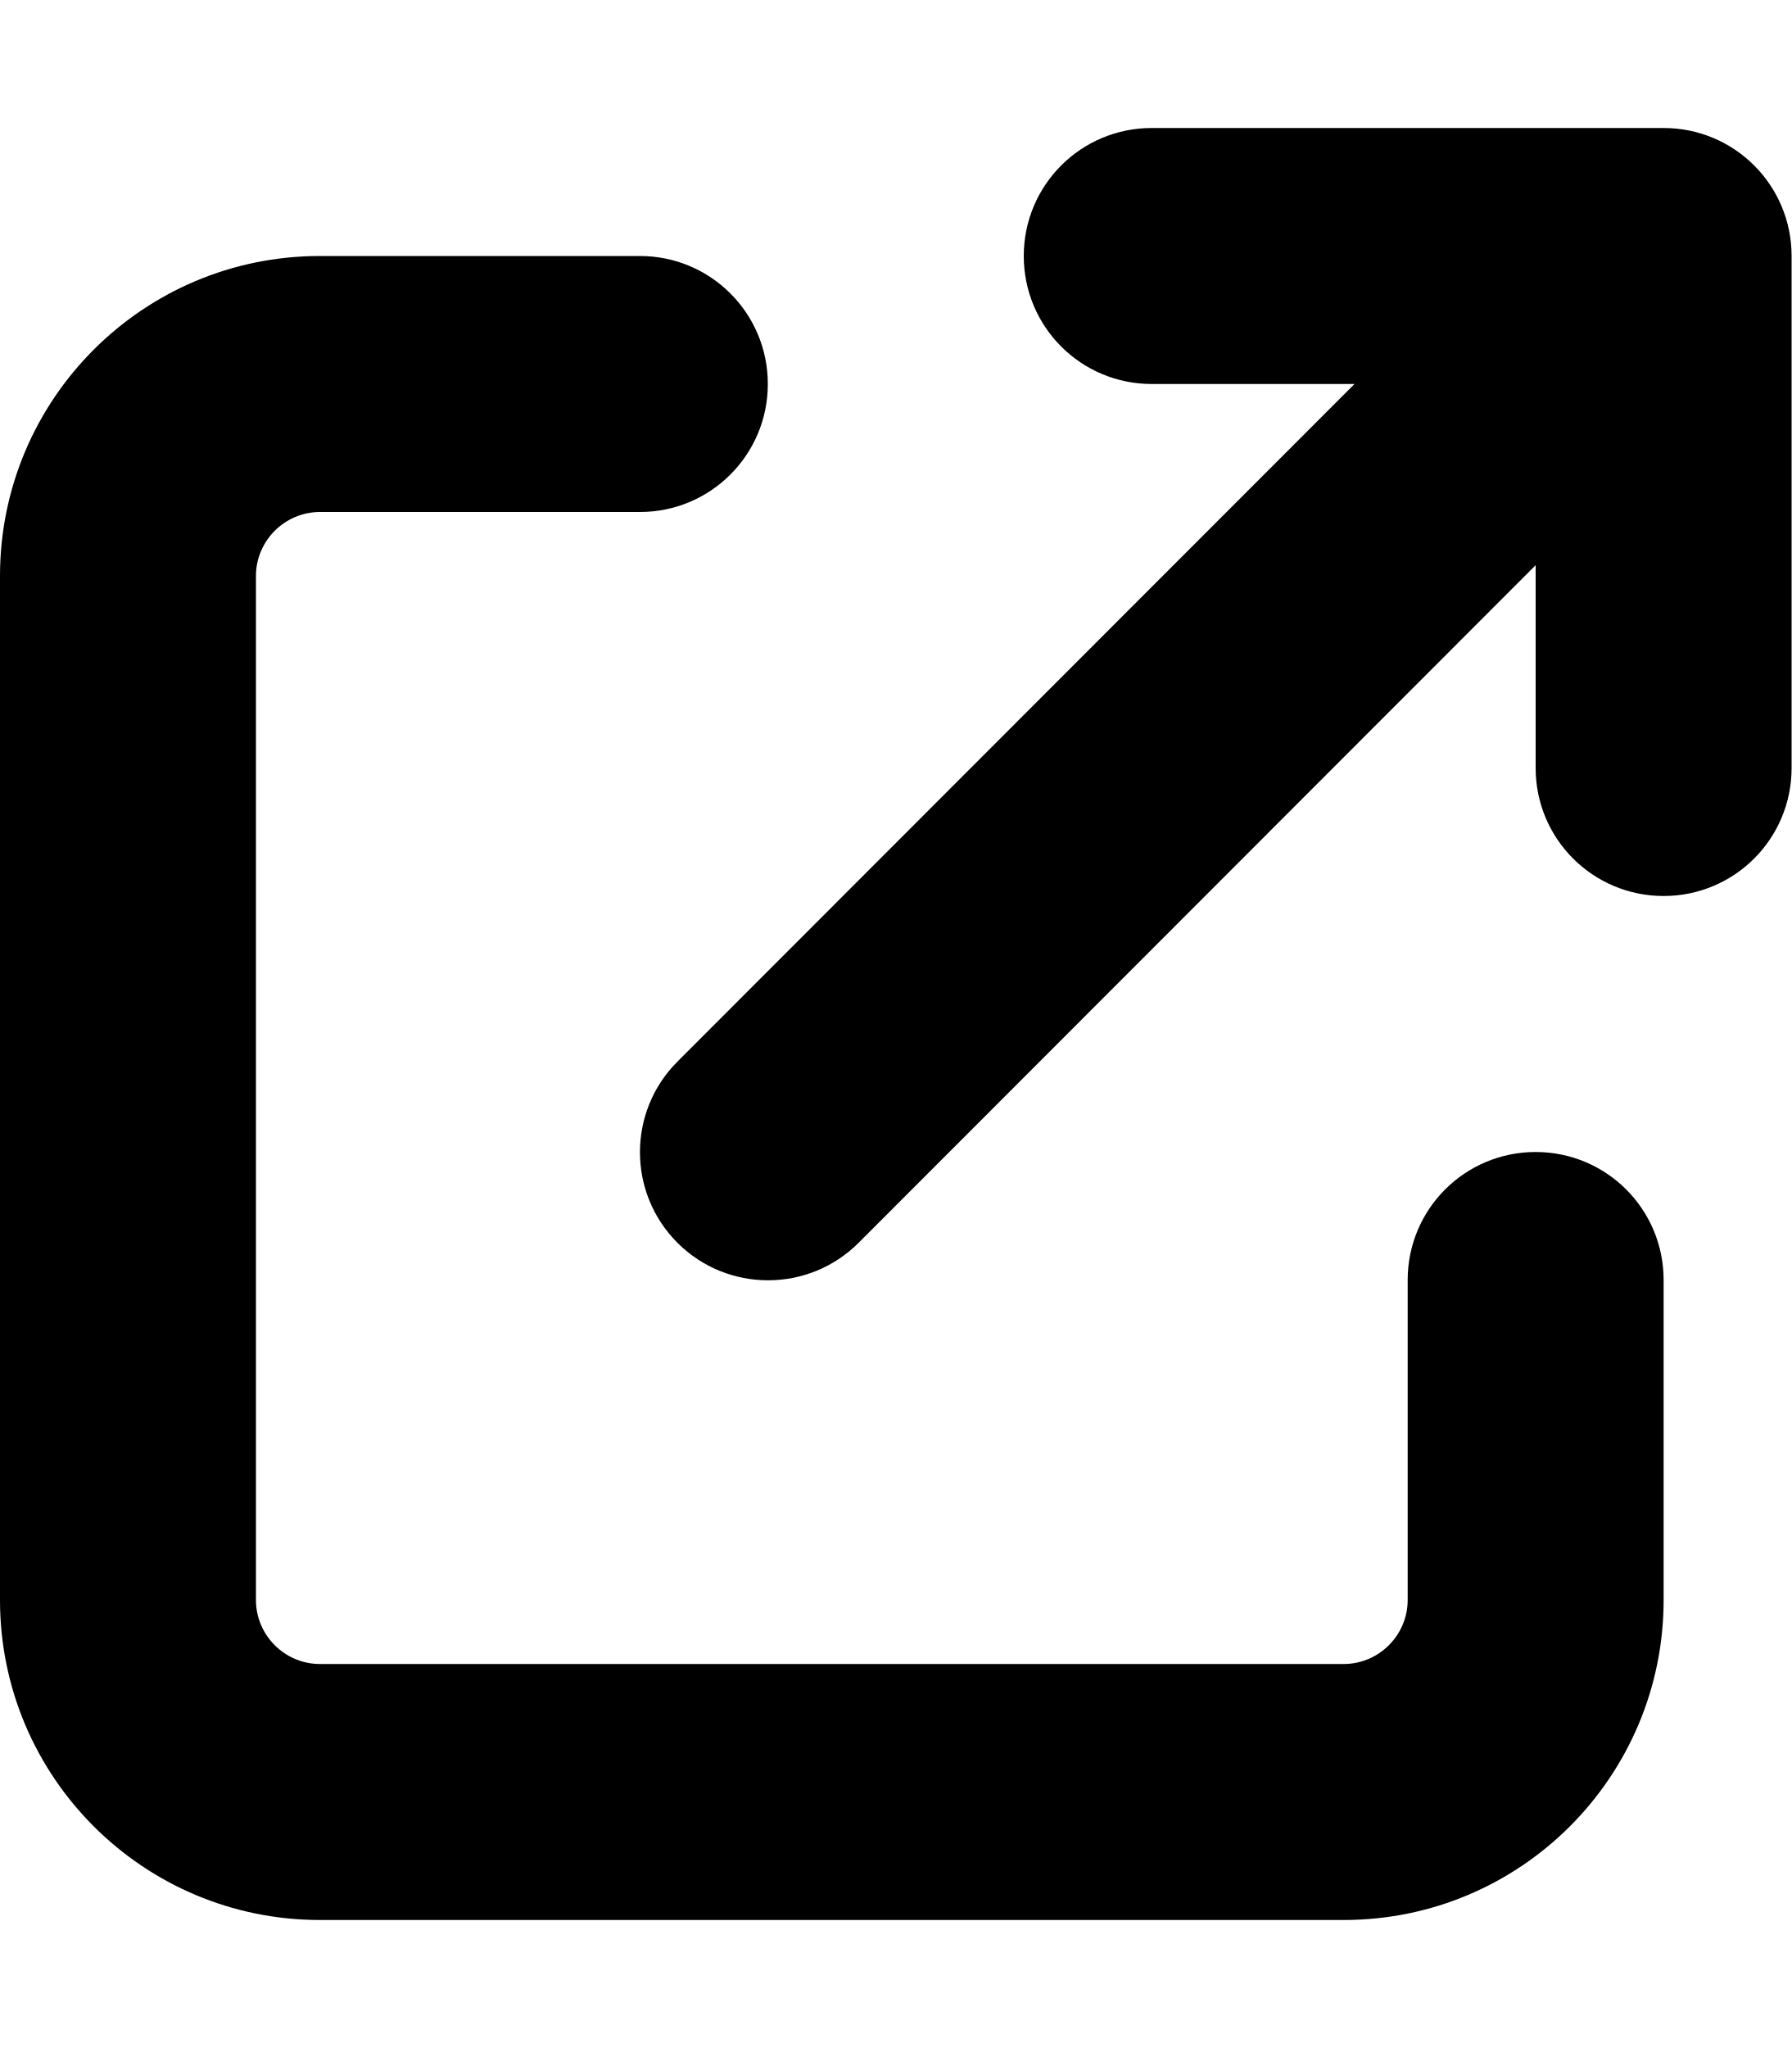
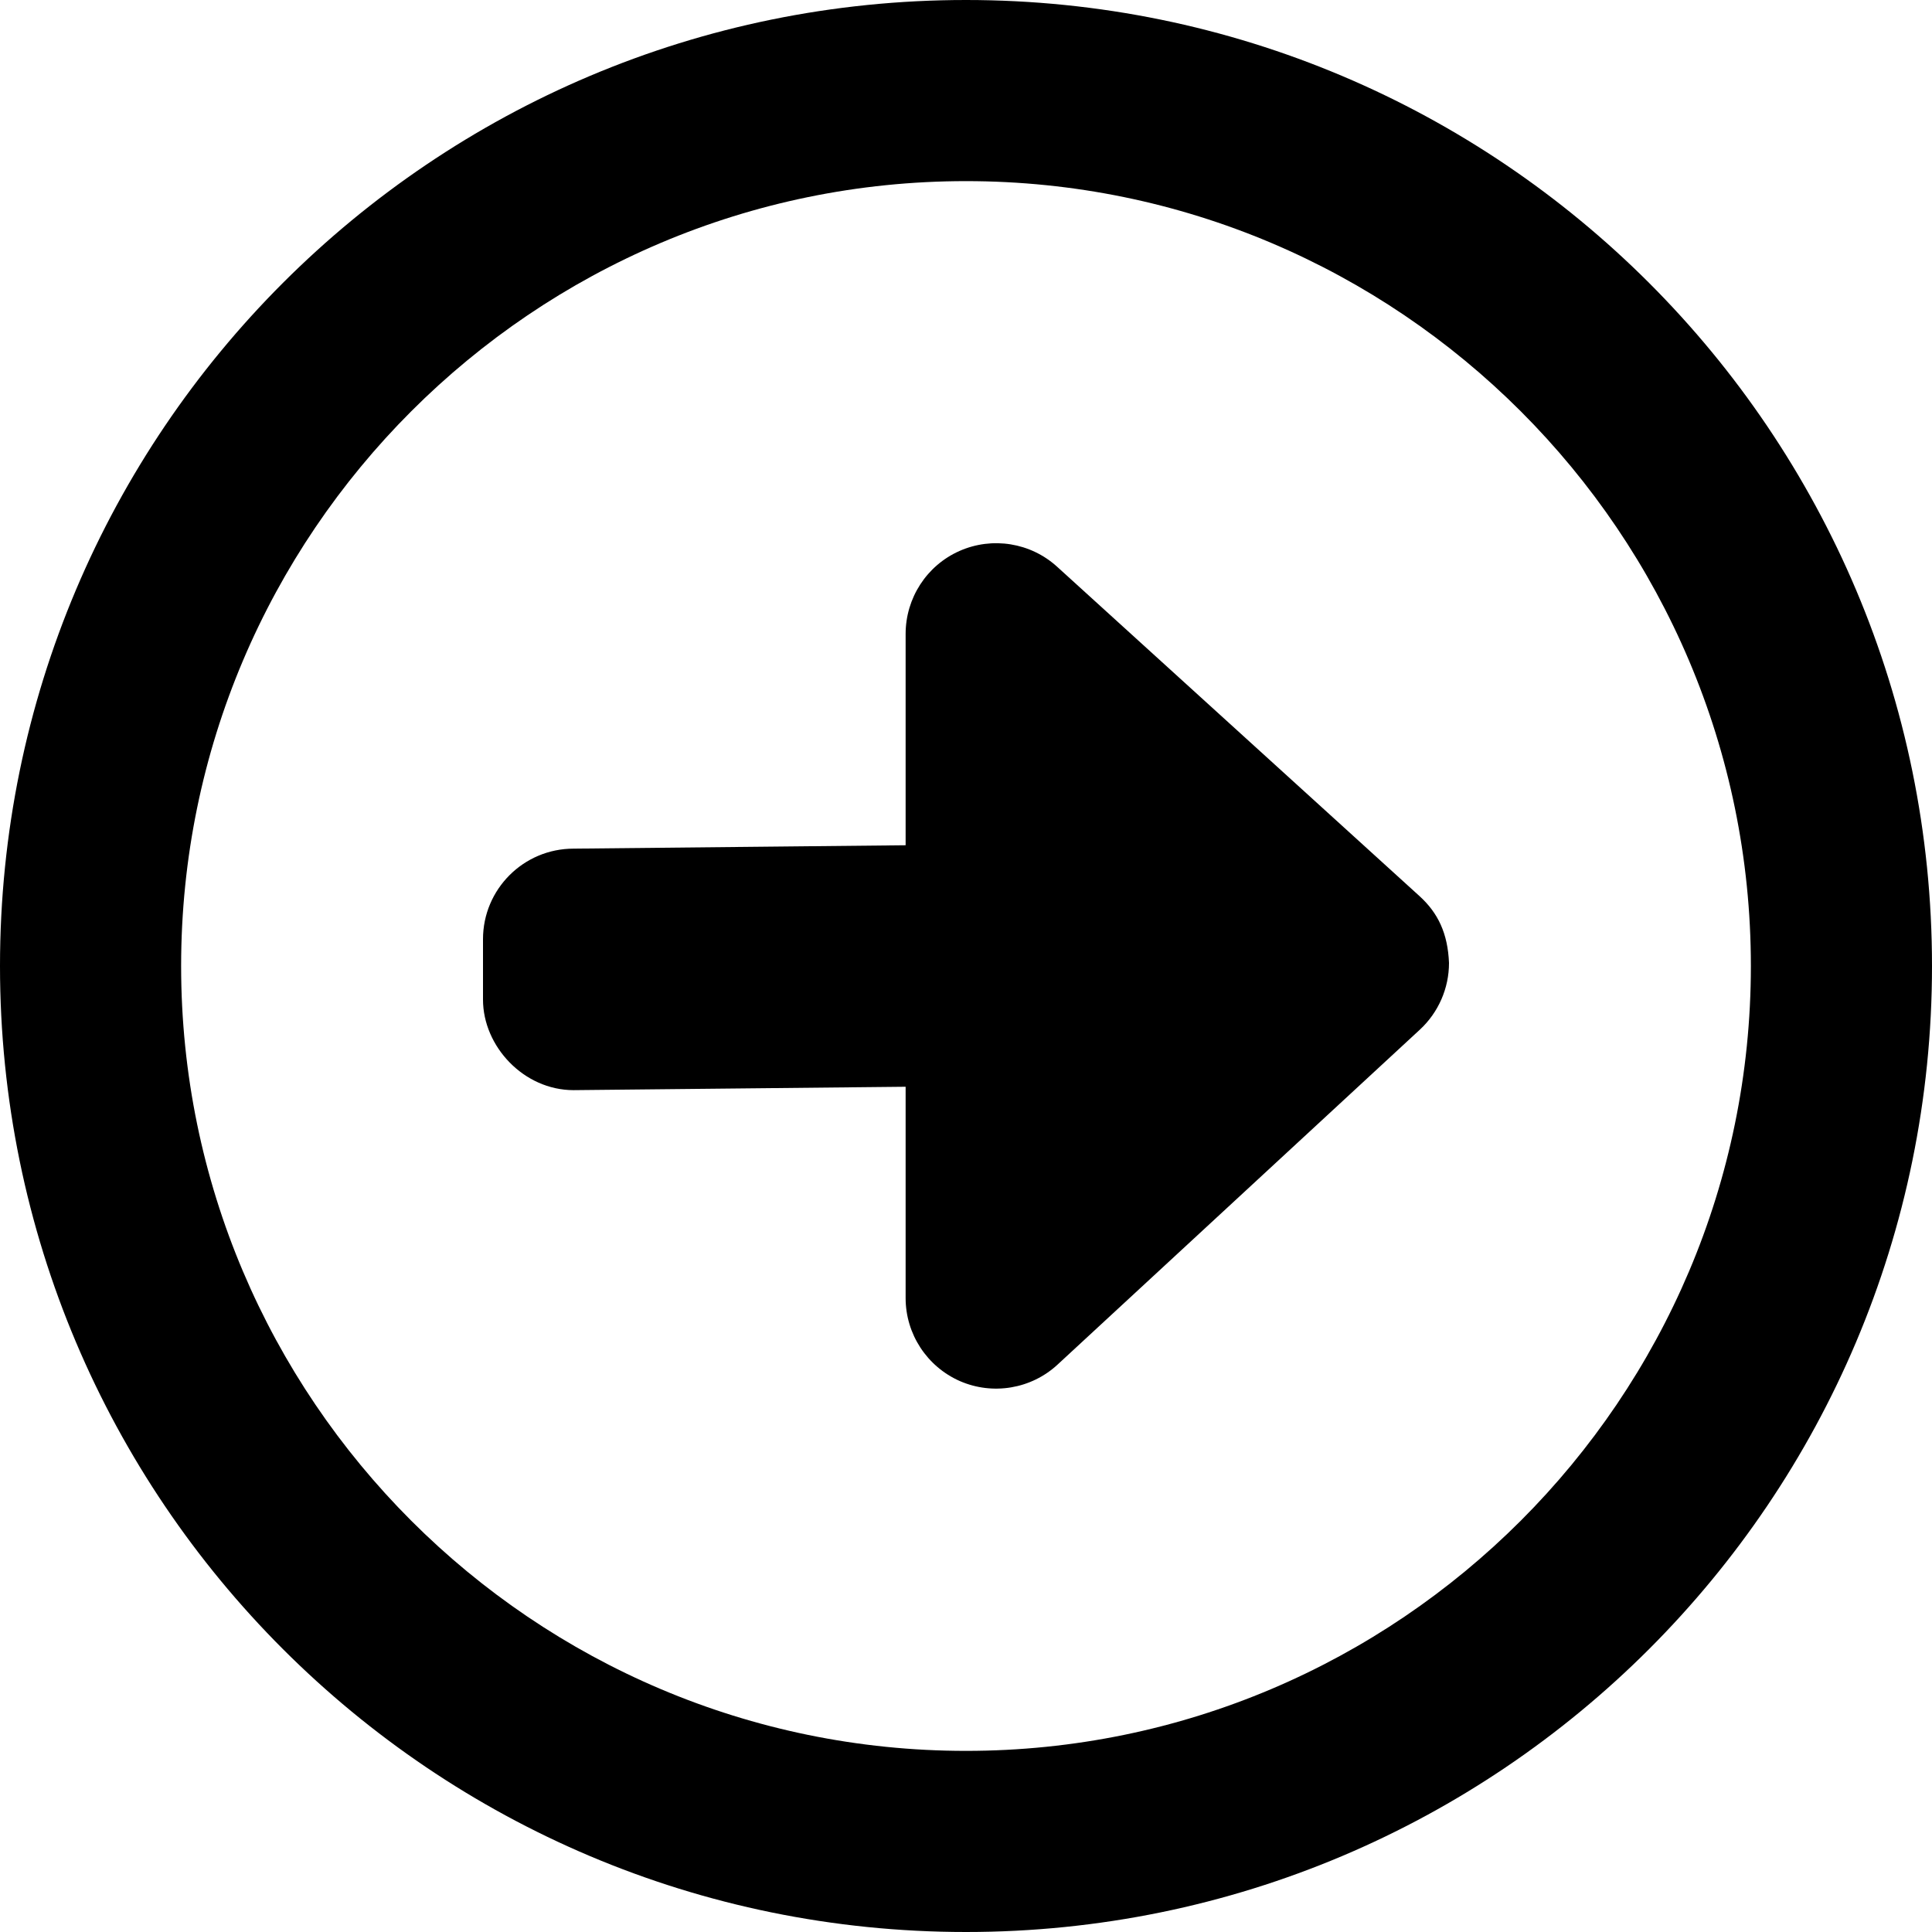
- <svg xmlns="http://www.w3.org/2000/svg" viewBox="0 0 448 512">
-   <path d="M288 32c-17.7 0-32 14.3-32 32s14.3 32 32 32h50.7L169.4 265.4c-12.5 12.5-12.5 32.8 0 45.3s32.8 12.5 45.3 0L384 141.3V192c0 17.7 14.3 32 32 32s32-14.3 32-32V64c0-17.7-14.3-32-32-32H288zM80 64C35.8 64 0 99.8 0 144V400c0 44.2 35.8 80 80 80H336c44.2 0 80-35.8 80-80V320c0-17.7-14.3-32-32-32s-32 14.3-32 32v80c0 8.8-7.2 16-16 16H80c-8.8 0-16-7.2-16-16V144c0-8.8 7.2-16 16-16h80c17.7 0 32-14.3 32-32s-14.3-32-32-32H80z" />
+ <svg xmlns="http://www.w3.org/2000/svg" viewBox="0 0 512 512">
+   <path transform="rotate(270, 256, 256)" d="M344 240h-56L287.1 152c0-13.25-10.75-24-24-24h-16C234.7 128 223.1 138.8 223.1 152L224 240h-56c-9.531 0-18.16 5.656-22 14.38C142.2 263.1 143.9 273.3 150.4 280.3l88.75 96C243.7 381.2 250.1 384 256.8 384c7.781-.312 13.25-2.875 17.75-7.844l87.25-96c6.406-7.031 8.031-17.19 4.188-25.88S353.5 240 344 240zM256 0C114.6 0 0 114.6 0 256s114.6 256 256 256s256-114.6 256-256S397.4 0 256 0zM256 464c-114.7 0-208-93.31-208-208S141.3 48 256 48s208 93.31 208 208S370.7 464 256 464z" />
</svg>
